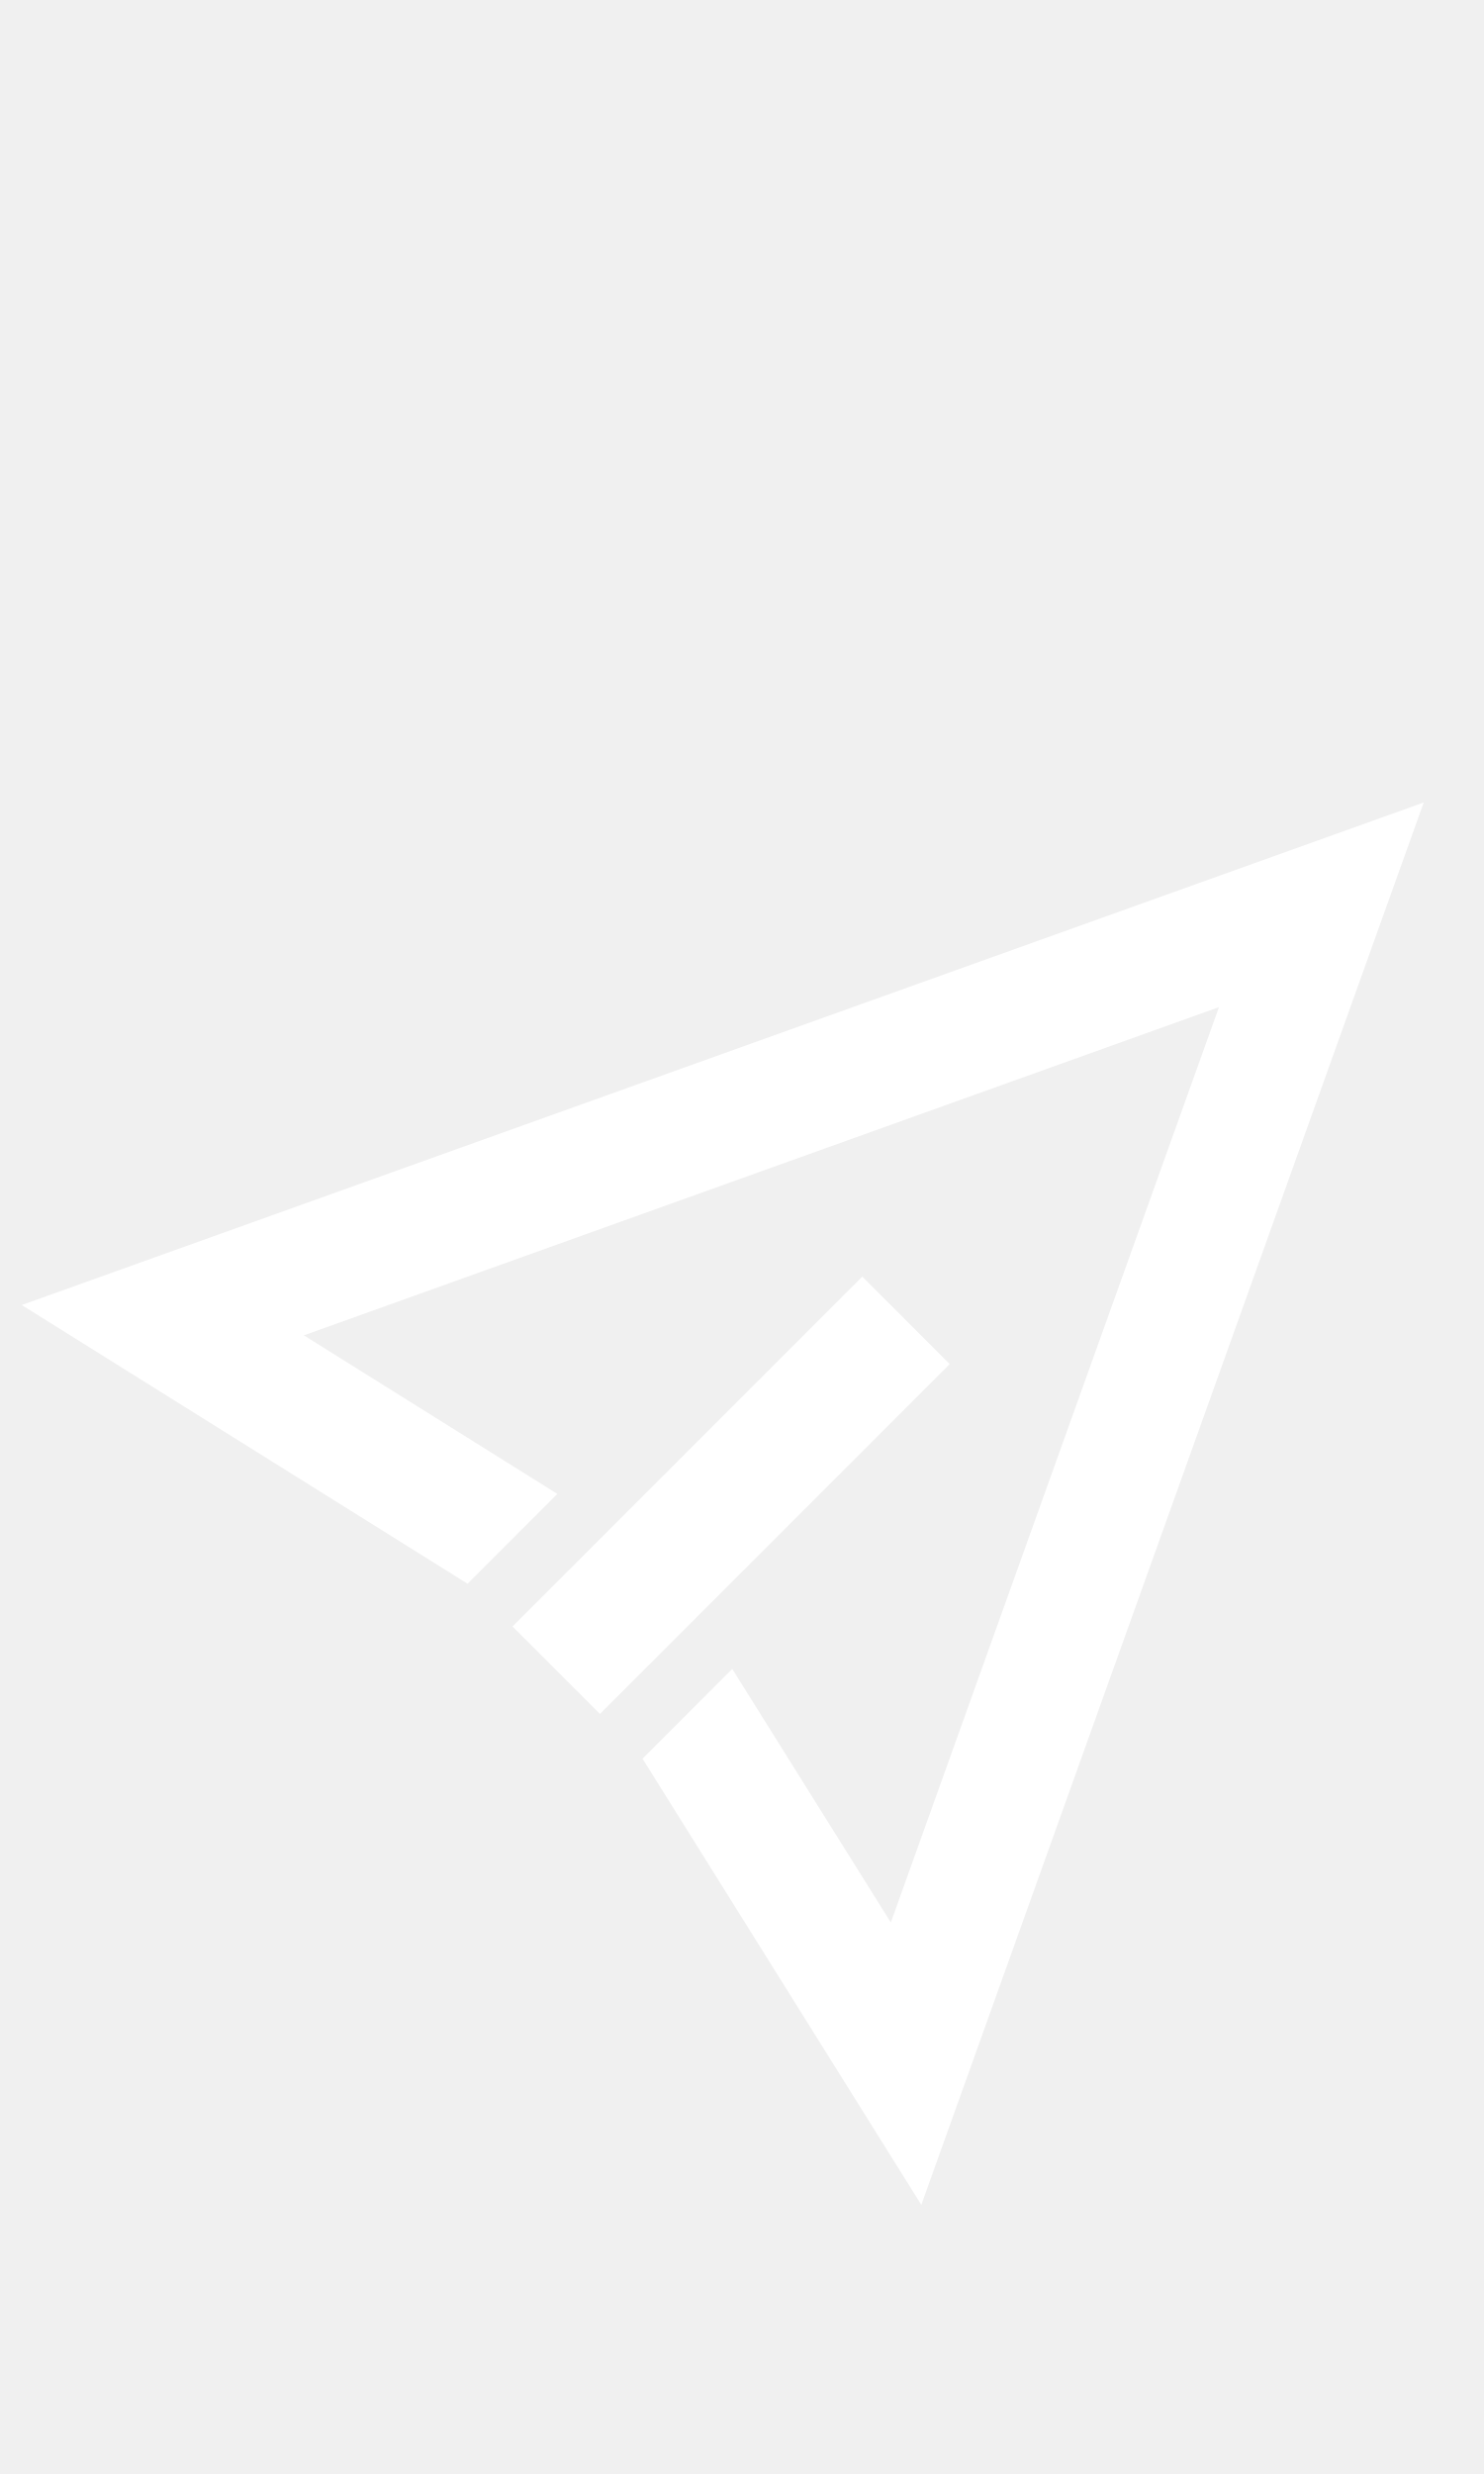
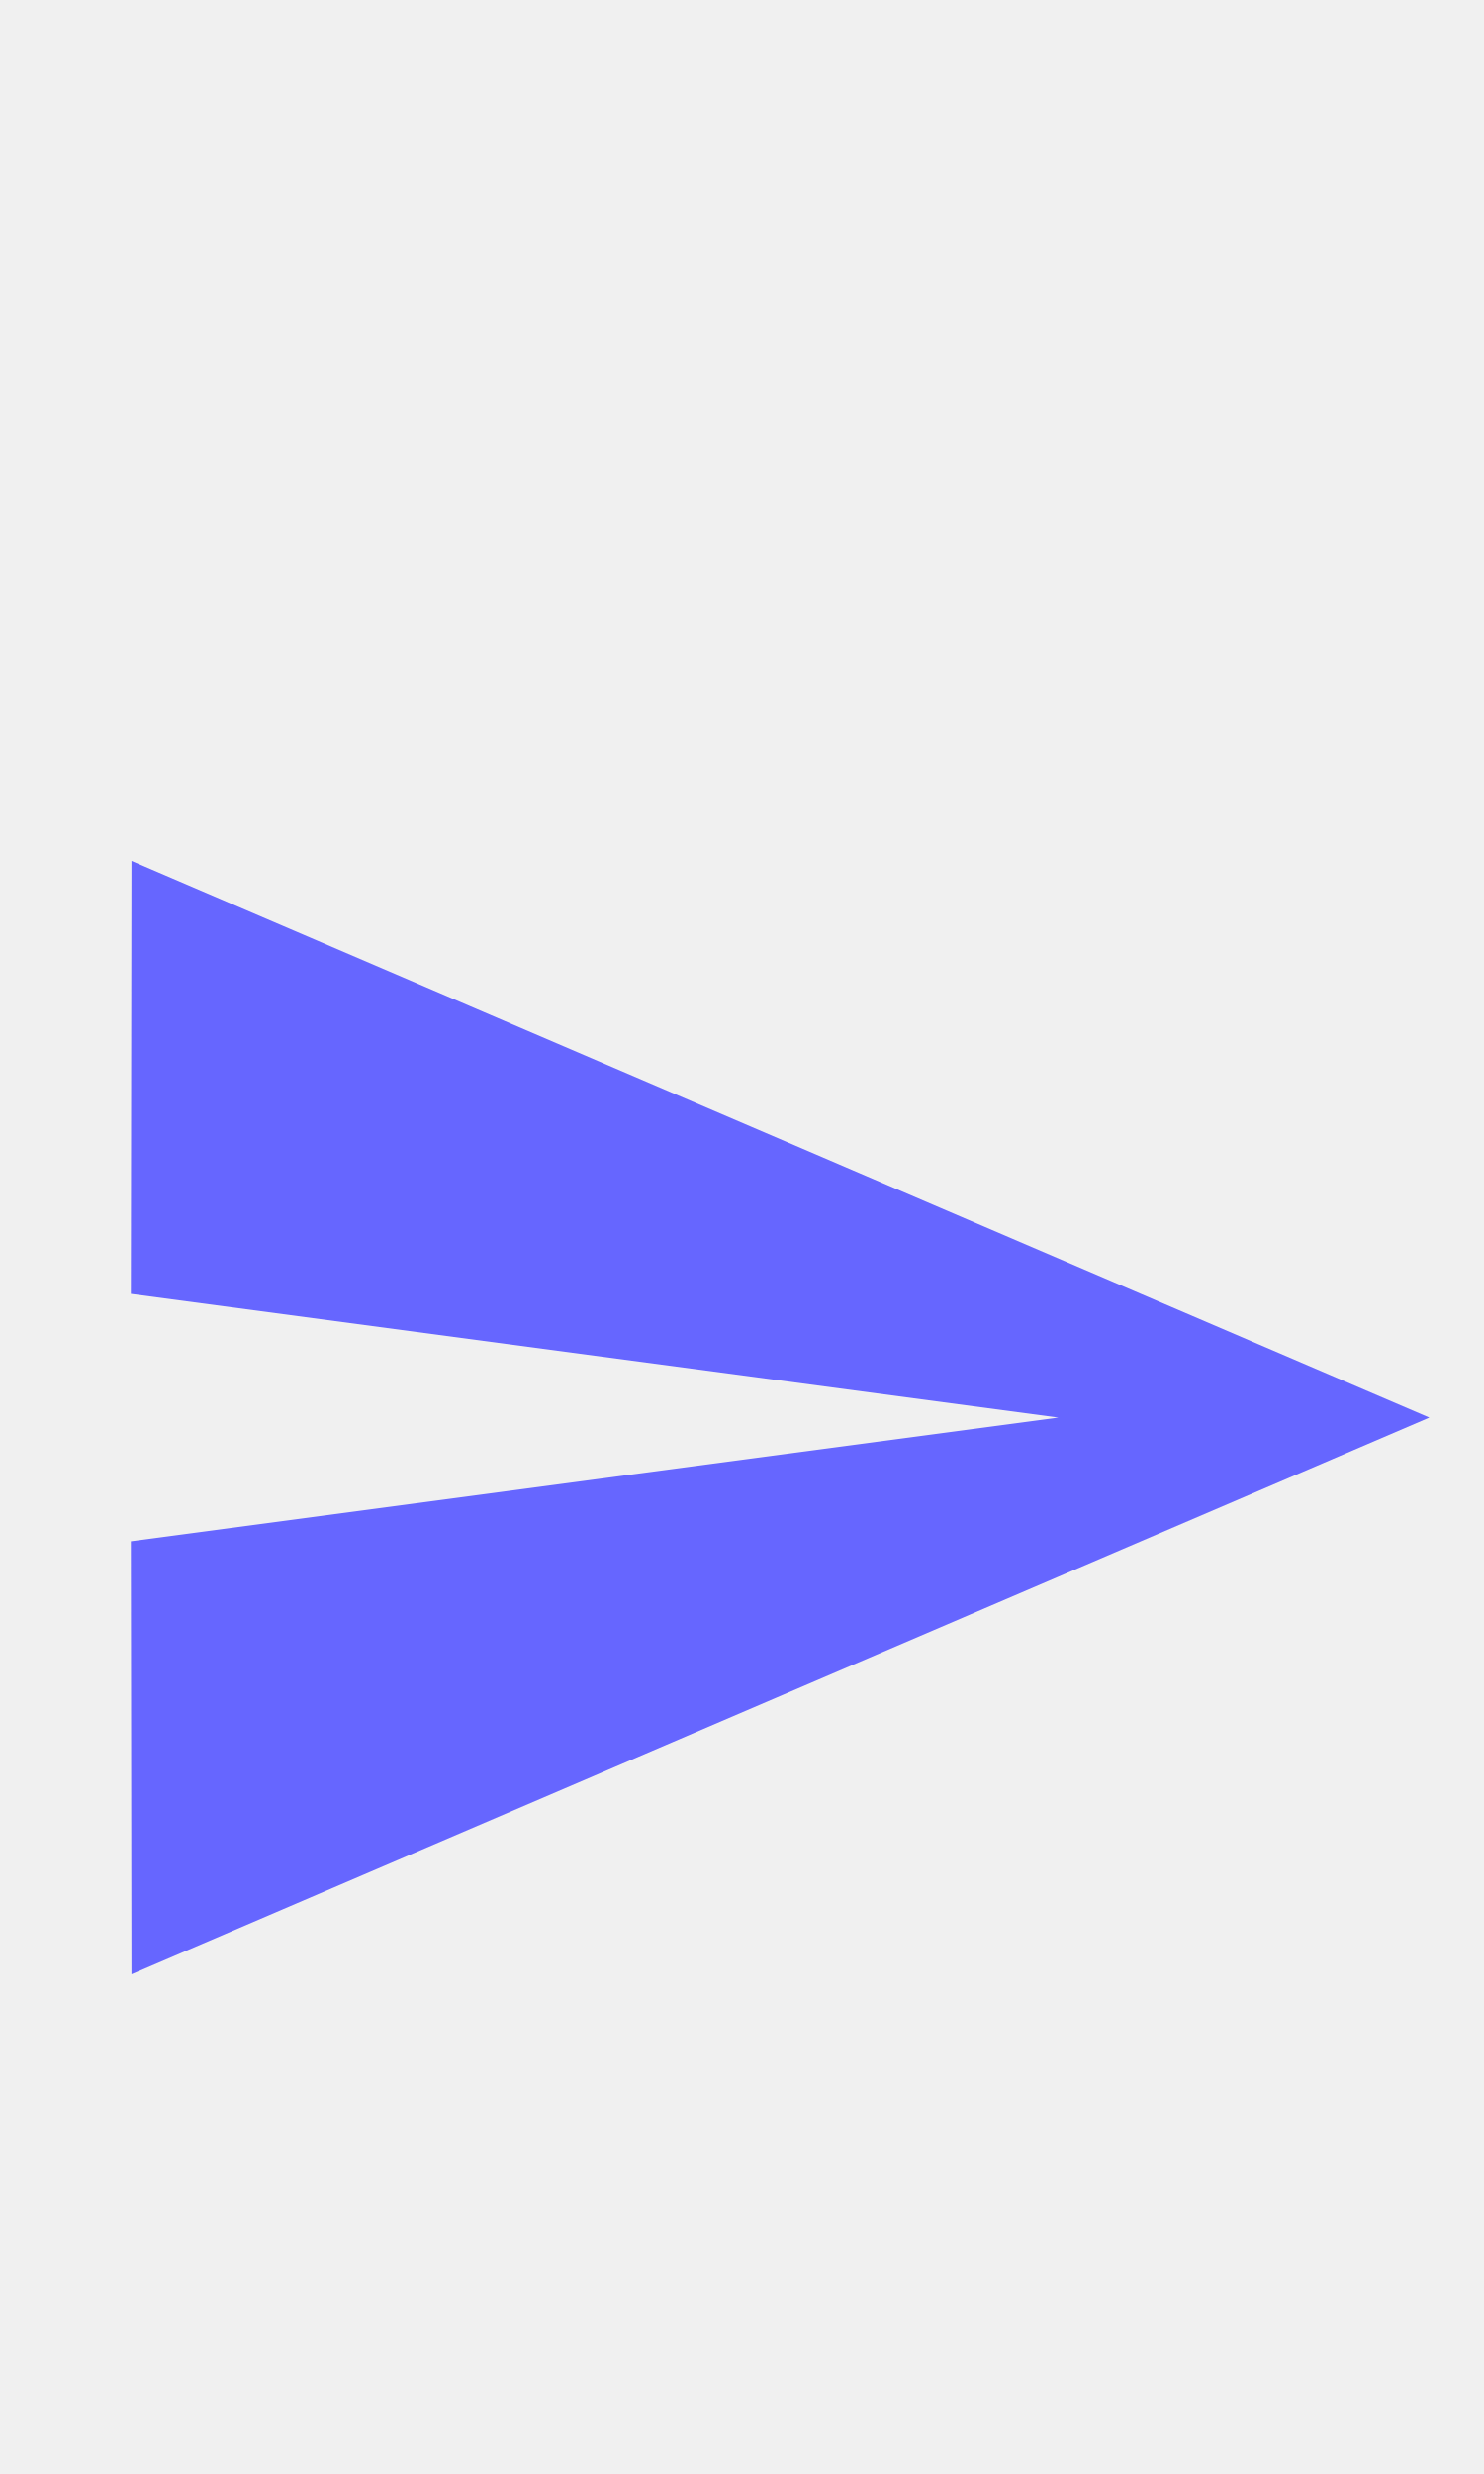
- <svg xmlns="http://www.w3.org/2000/svg" width="24px" height="40px" viewBox="0 0 24 40" version="1.1">
-   <g id="Send-Off" stroke="none" stroke-width="1" fill="none" fill-rule="evenodd">
-     <polygon id="Path_18865" fill="#FFFFFF" points="0.352 21.1 7.562 25.606 9.014 24.154 4.914 21.59 19.714 16.283 14.407 31.083 11.842 26.983 10.391 28.434 14.9 35.648 23.025 12.975" />
-     <polygon id="Rectangle_4394" fill="#FFFFFF" transform="translate(11.82372, 24.17634) rotate(-45) translate(-11.82372, -24.17634) " points="7.824 23.176 15.824 23.176 15.824 25.176 7.824 25.176" />
+ <svg xmlns="http://www.w3.org/2000/svg" width="24px" height="40px" viewBox="0 0 24 40" version="1.1" id="svg13">
+   <defs id="defs17" />
+   <g id="Send-Off-Copy" stroke="none" stroke-width="1" fill="none" fill-rule="evenodd" />
+   <g id="g1006" transform="translate(0.11626,10.91966)">
+     <path id="path2" d="M 0,0 H 24 V 24 H 0 Z" style="fill:none" />
+     <path style="fill:#6666ff;fill-opacity:1" id="path4" d="M 2.01,21 23,12 2.01,3 2,10 17,12 2,14 Z" />
  </g>
</svg>
